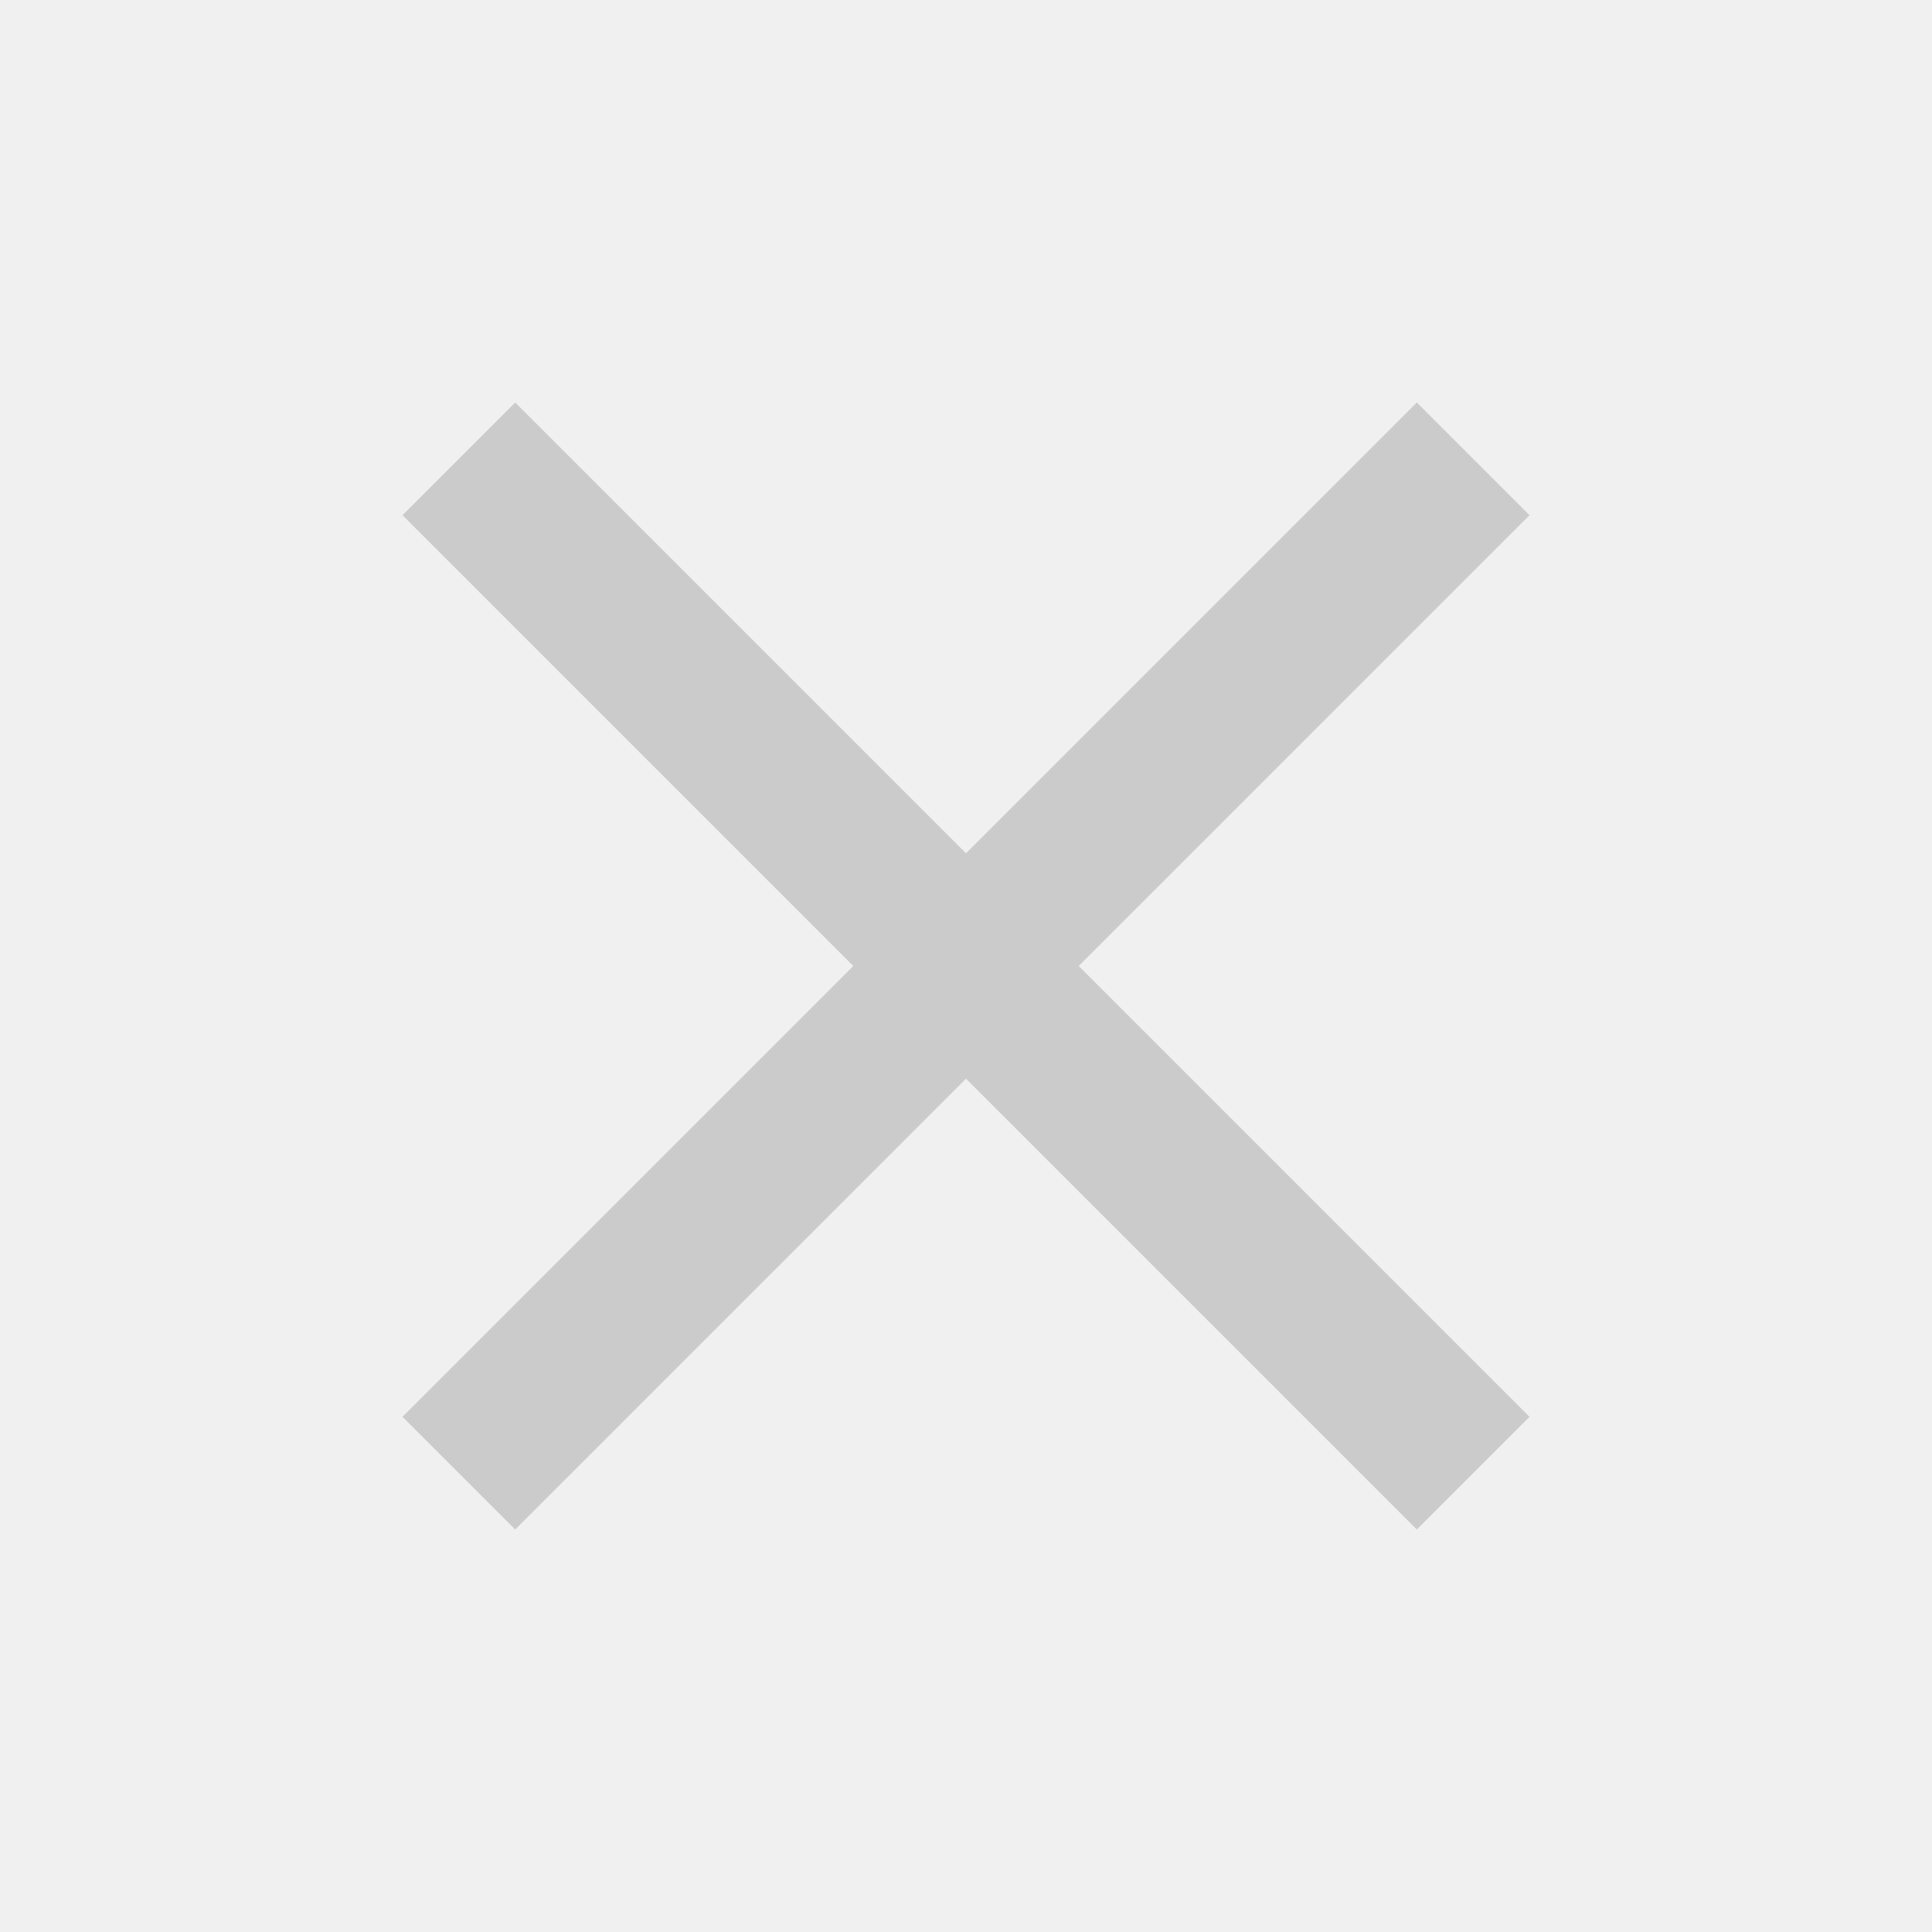
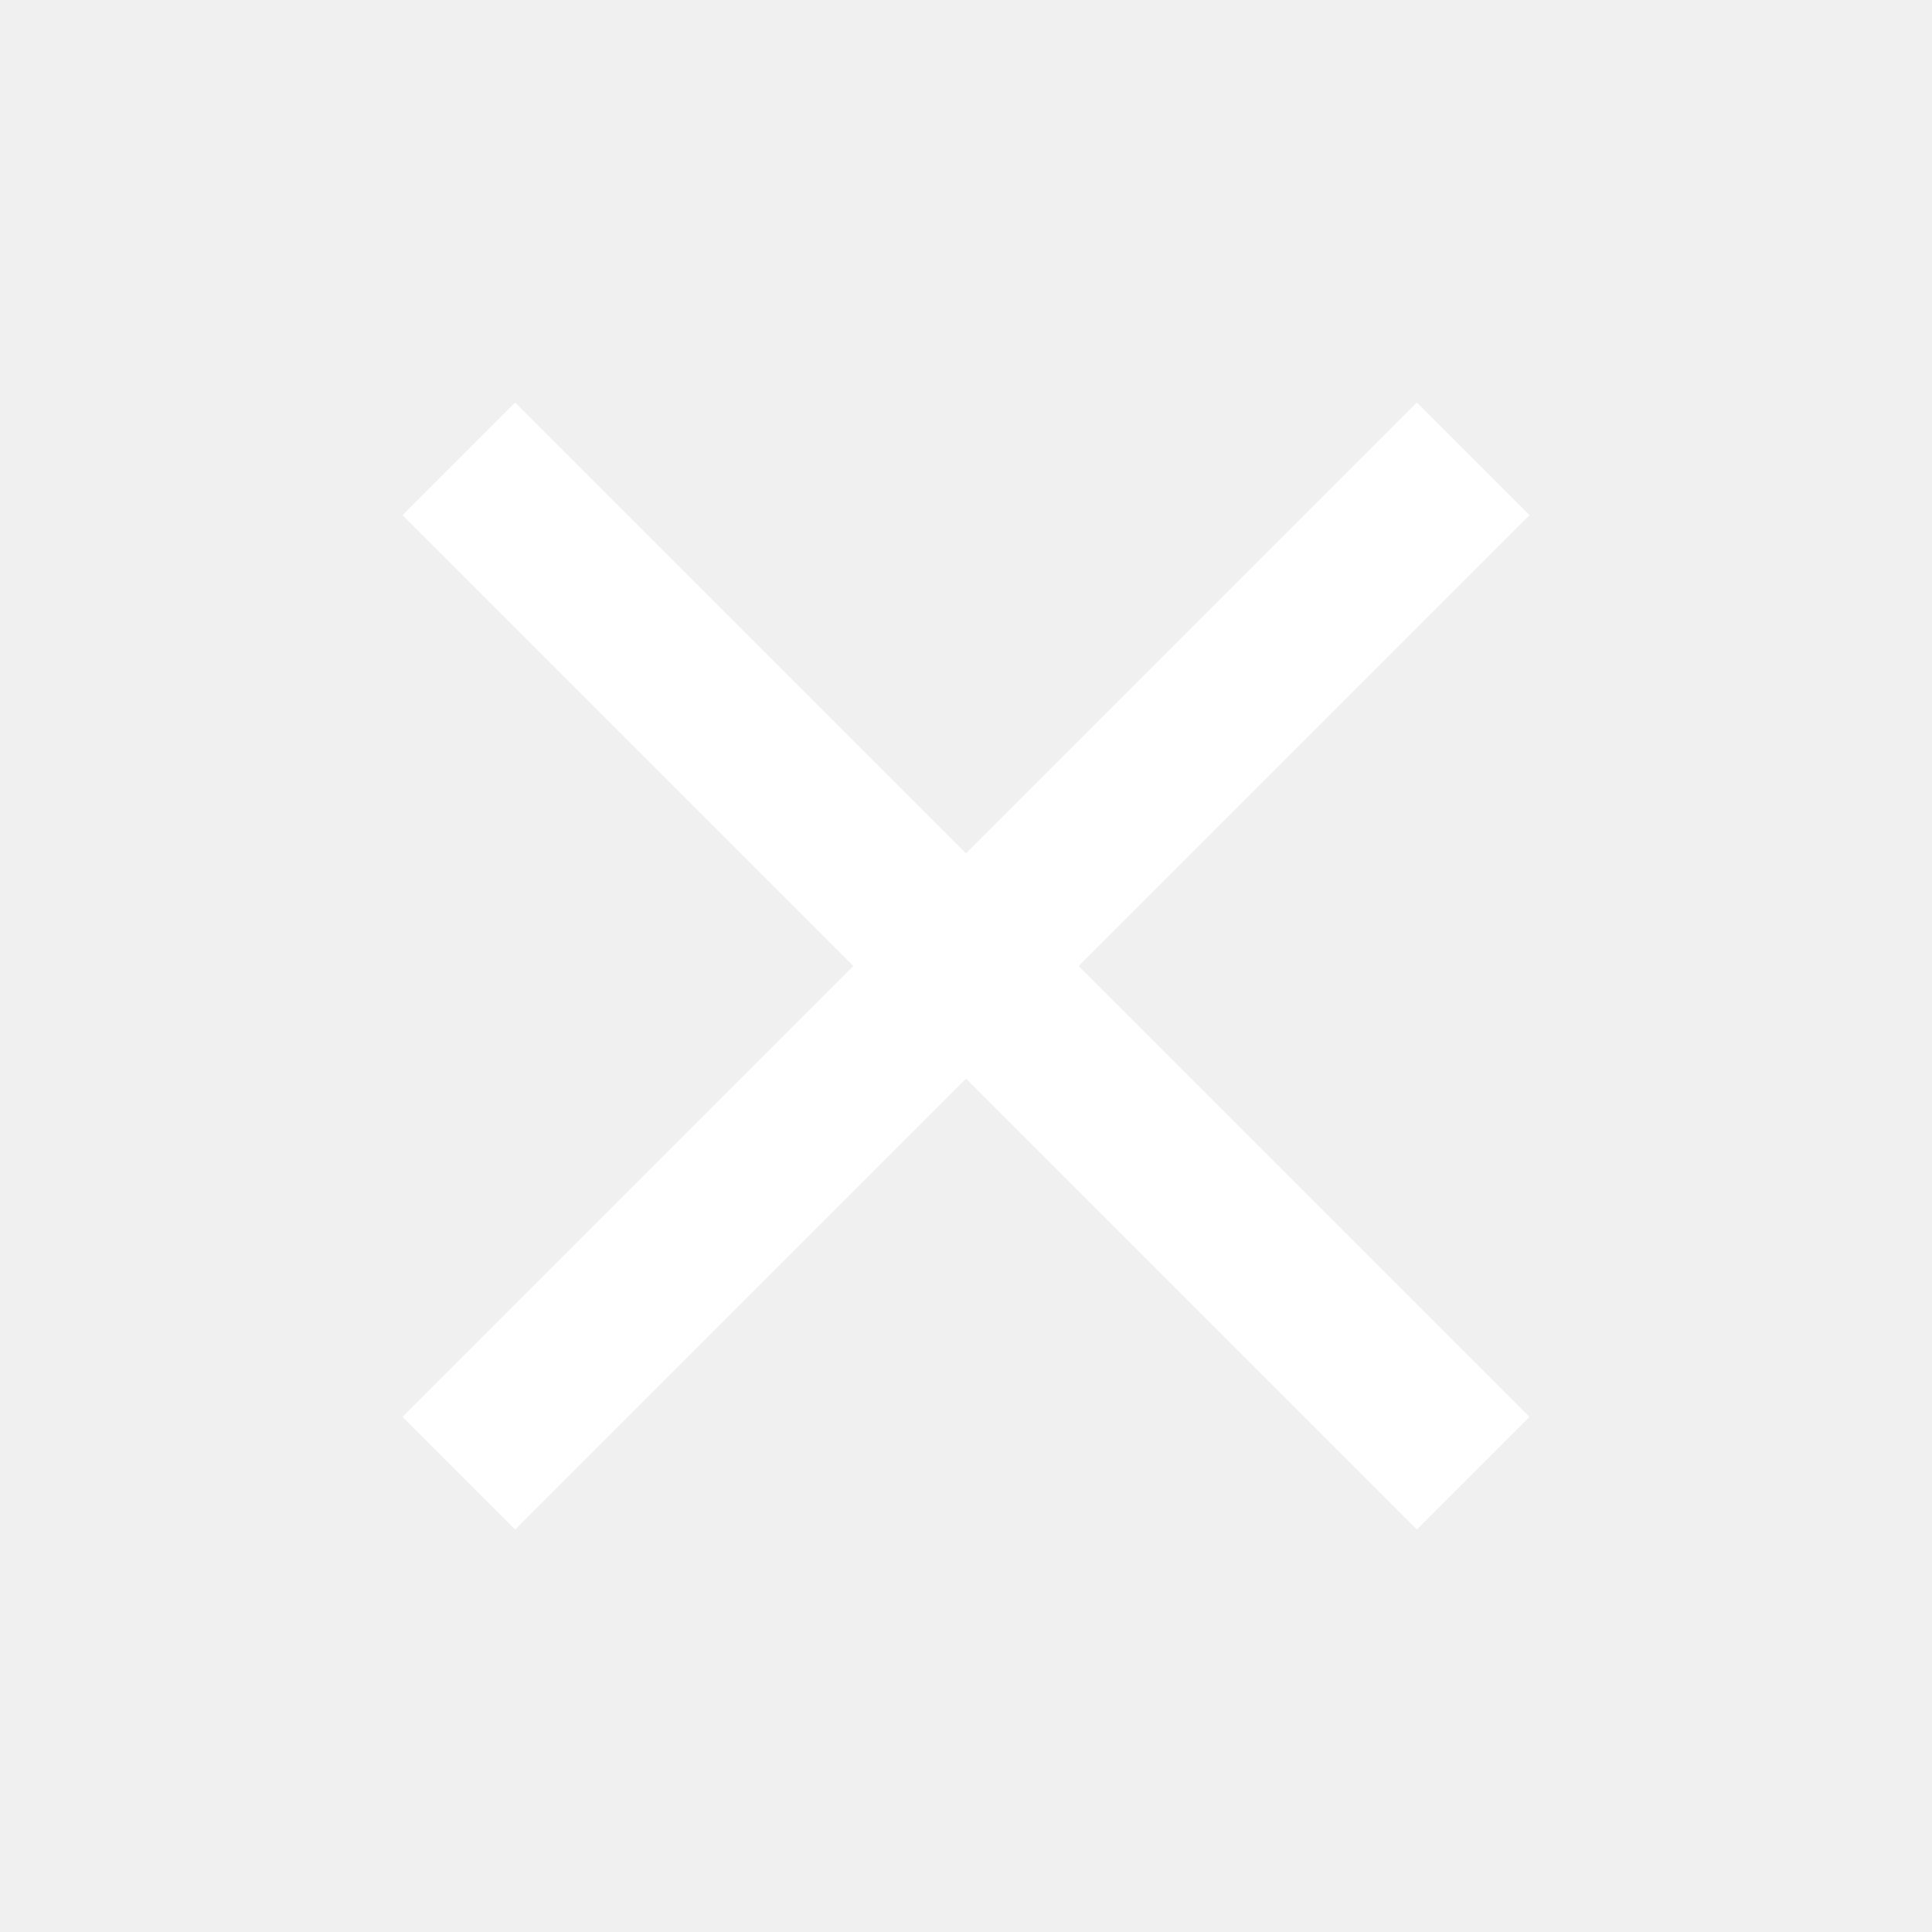
<svg xmlns="http://www.w3.org/2000/svg" width="24" height="24" viewBox="0 0 24 24" fill="none">
  <mask id="mask0_134_171" style="mask-type:alpha" maskUnits="userSpaceOnUse" x="0" y="0" width="24" height="24">
    <rect width="24" height="24" fill="#D9D9D9" />
  </mask>
  <g mask="url(#mask0_134_171)">
-     <path d="M6.4 19L5 17.6L10.6 12L5 6.4L6.4 5L12 10.6L17.6 5L19 6.4L13.4 12L19 17.6L17.6 19L12 13.4L6.4 19Z" fill="#CBCBCB" />
+     <path d="M6.4 19L5 17.6L10.6 12L5 6.4L6.4 5L12 10.6L17.6 5L19 6.4L13.4 12L19 17.6L17.6 19L12 13.4L6.4 19Z" fill="#FFFFFF" />
  </g>
</svg>
